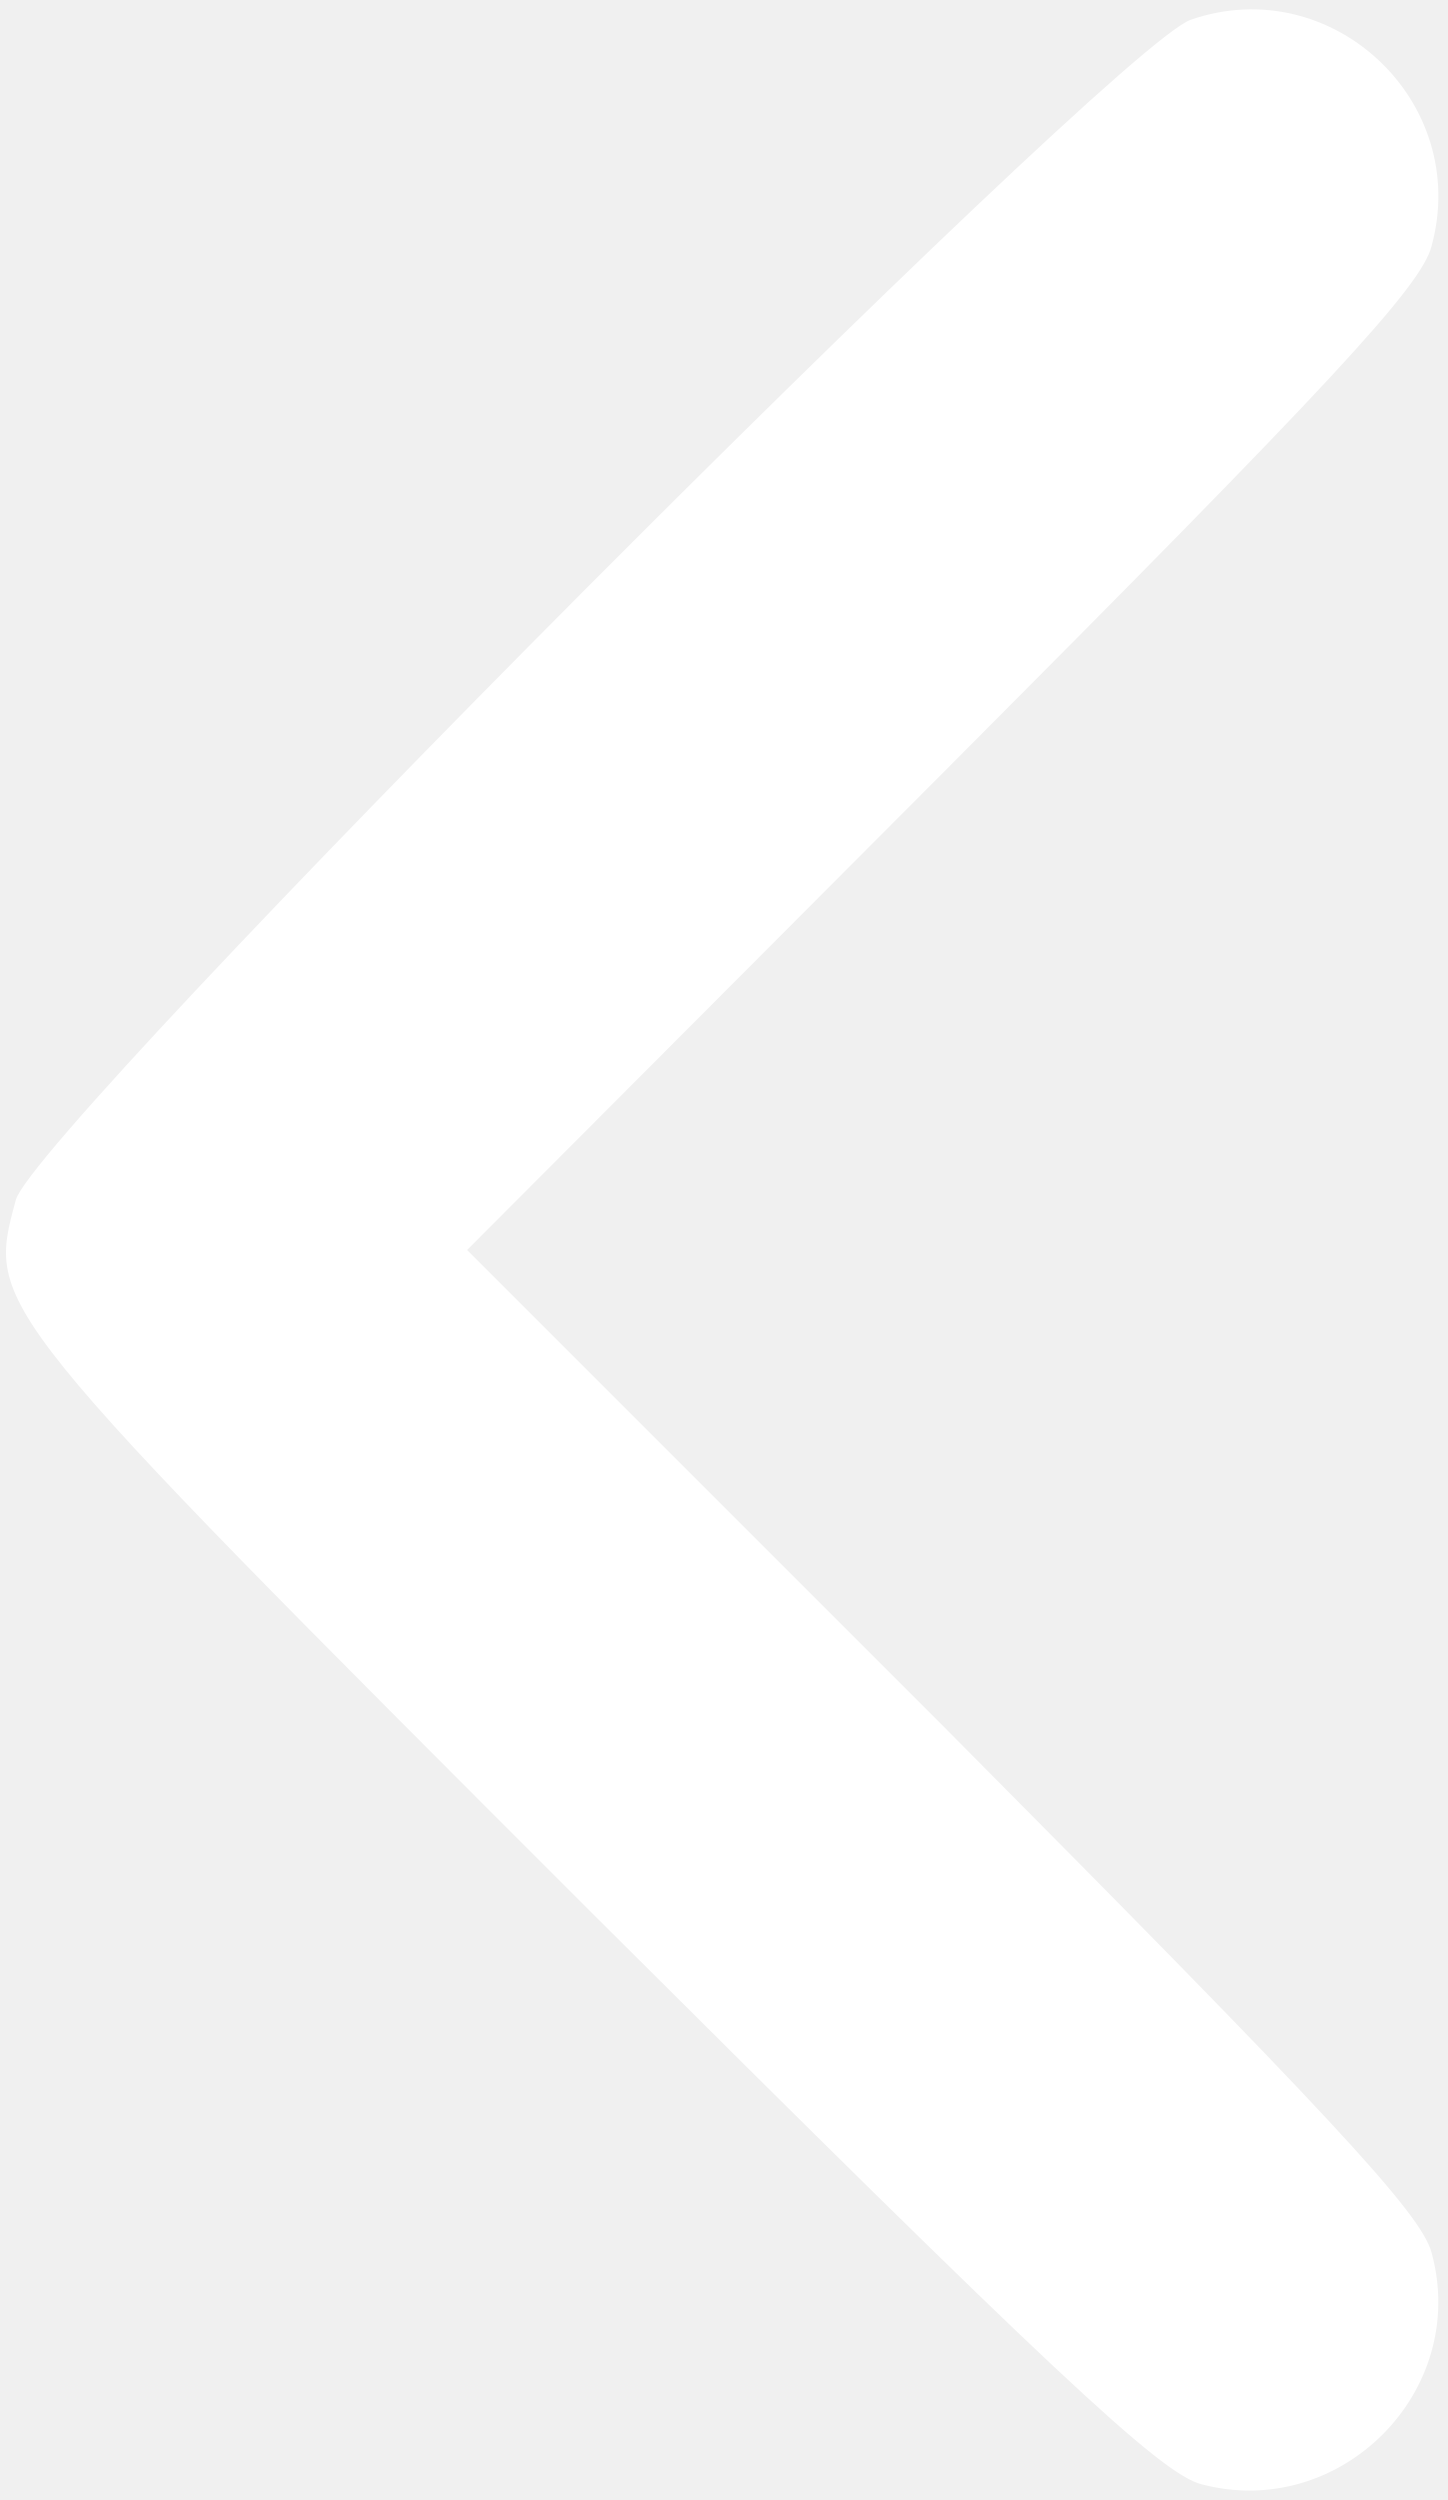
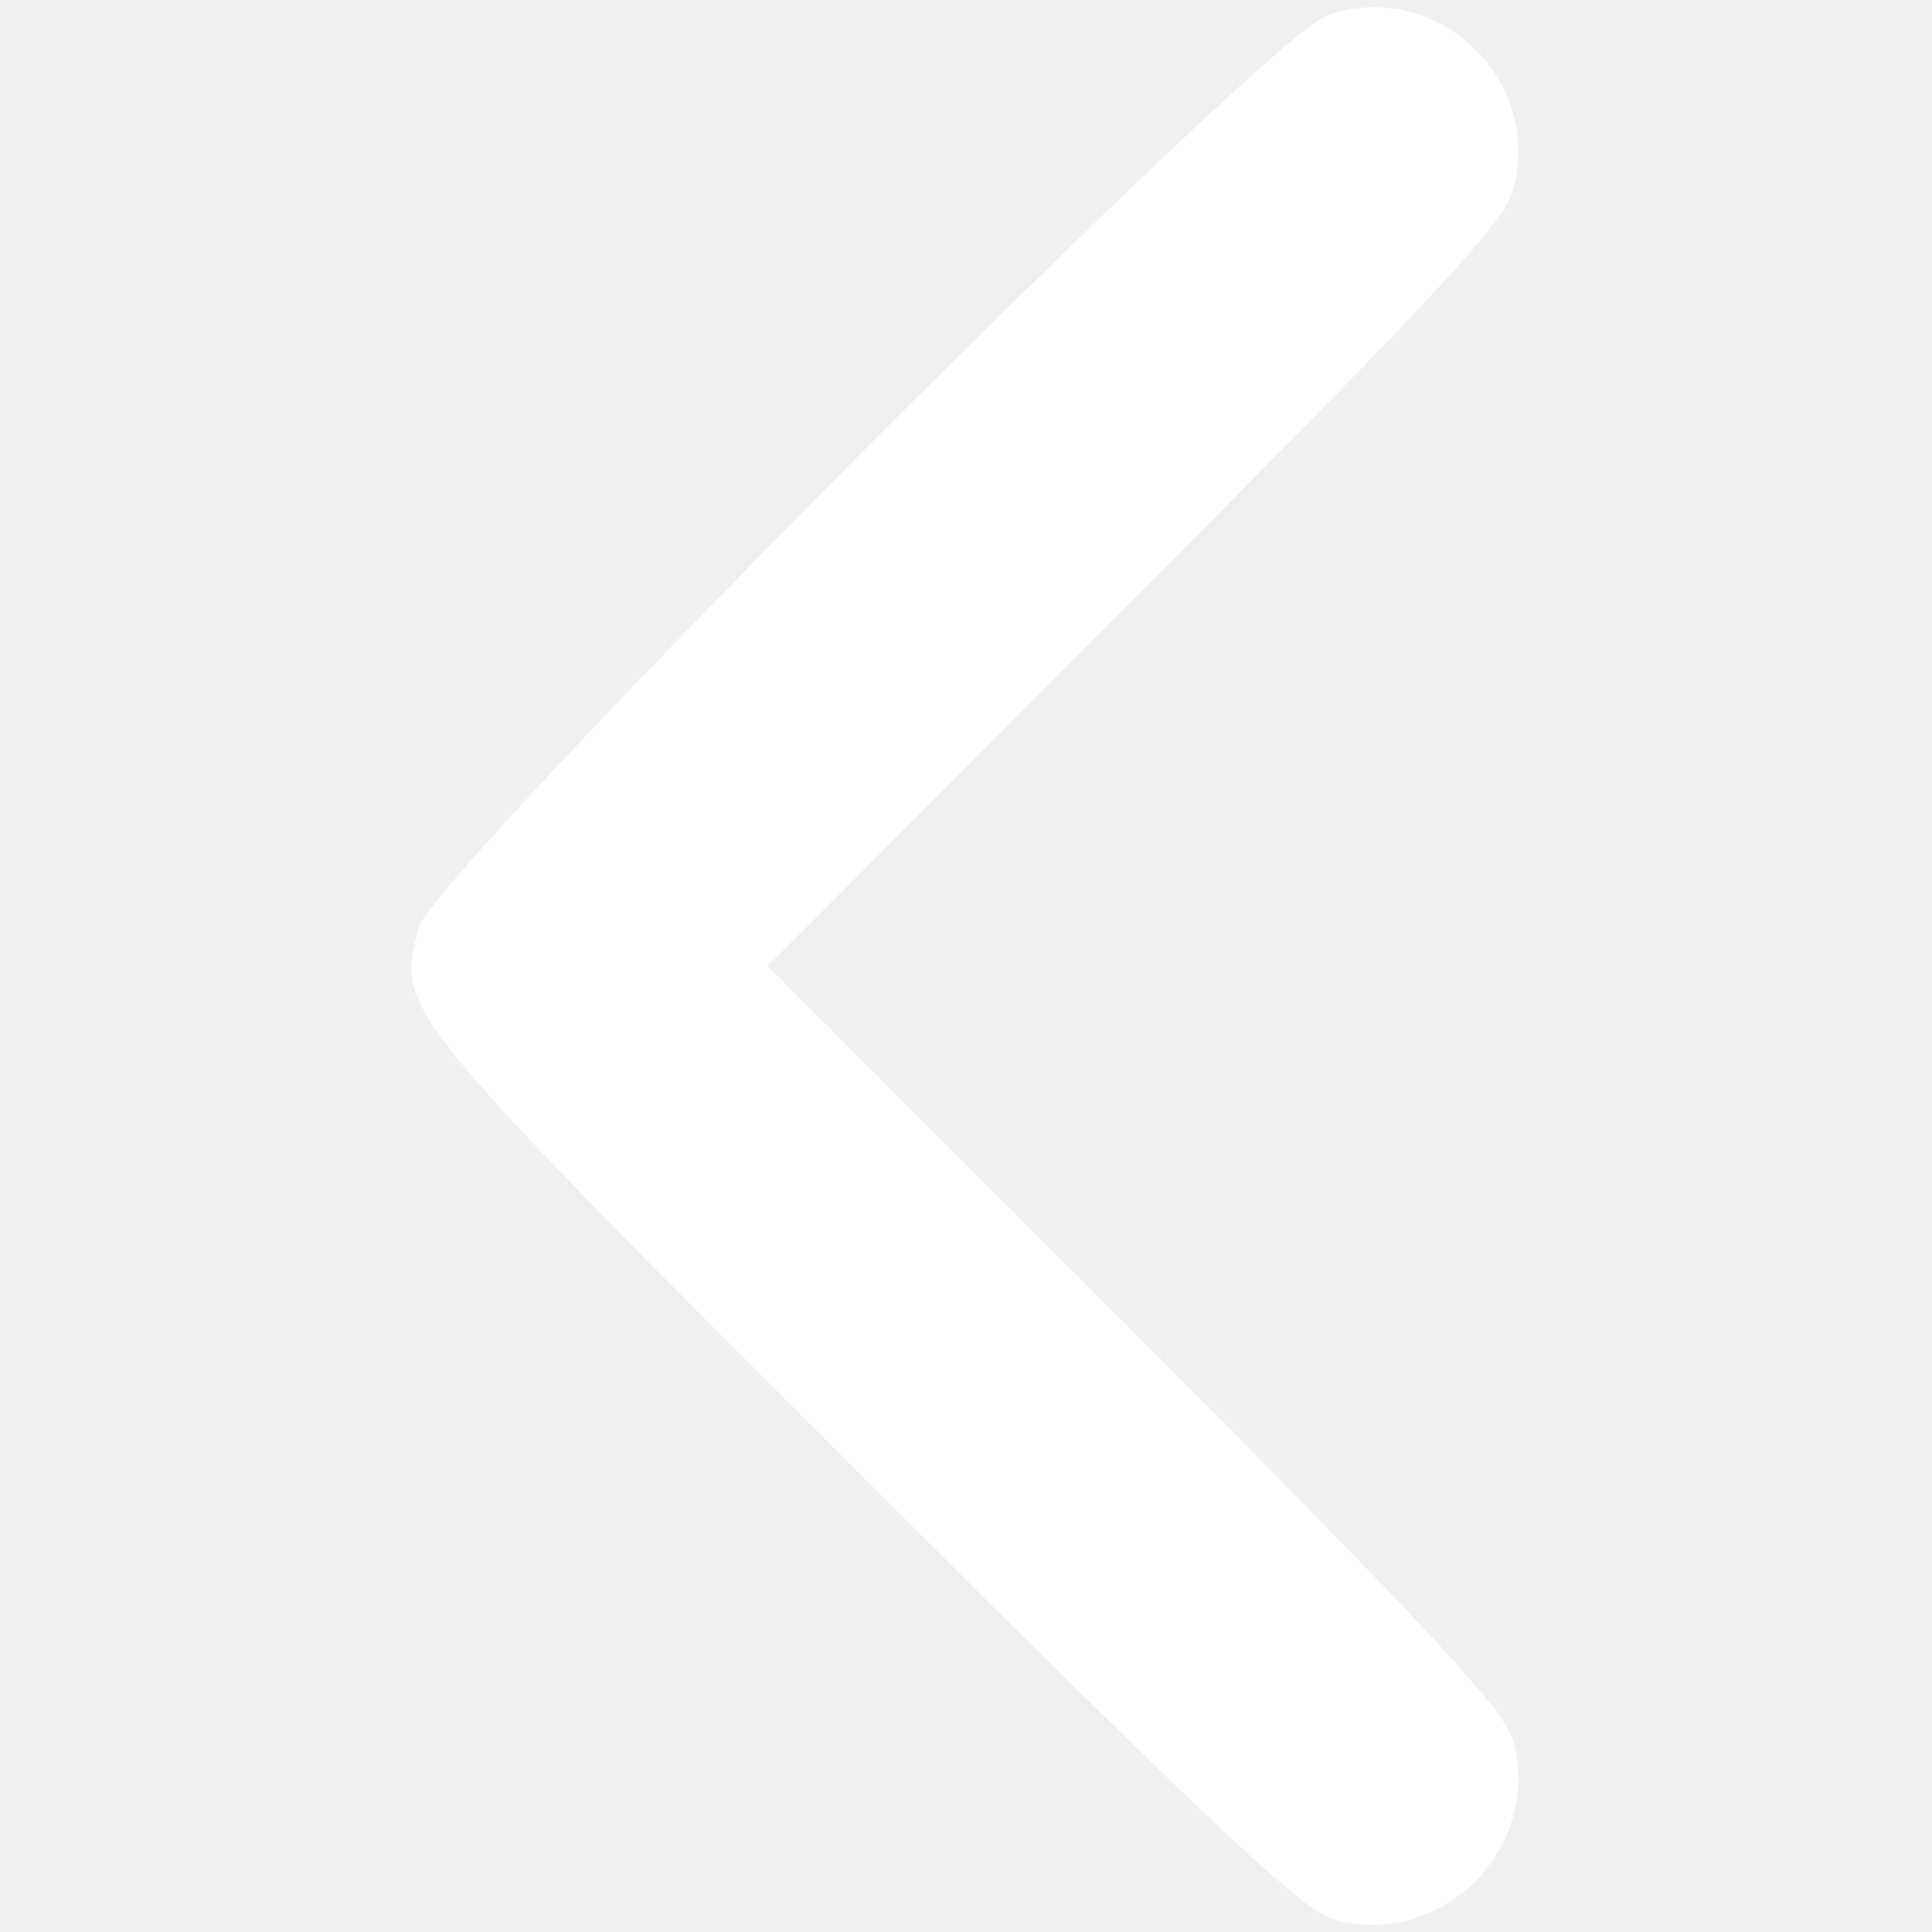
- <svg xmlns="http://www.w3.org/2000/svg" version="1.0" width="110pt" height="190pt" viewBox="0 0 110 190" preserveAspectRatio="xMidYMid meet">
+ <svg xmlns="http://www.w3.org/2000/svg" version="1.0" width="40px" height="40px" viewBox="0 0 110 190" preserveAspectRatio="xMidYMid meet">
  <g transform="translate(0,190) scale(0.1,-0.1)" fill="#ffffff" stroke="none">
    <path d="M905 1885 c-60 -21 -879 -844 -893 -897 -22 -82 -25 -79 436 -540 351 -350 434 -428 465 -436 105 -28 204 70 175 176 -8 30 -77 104 -371 400 l-362 362 362 363 c295 296 363 369 371 400 30 110 -76 209 -183 172z" />
  </g>
</svg>
